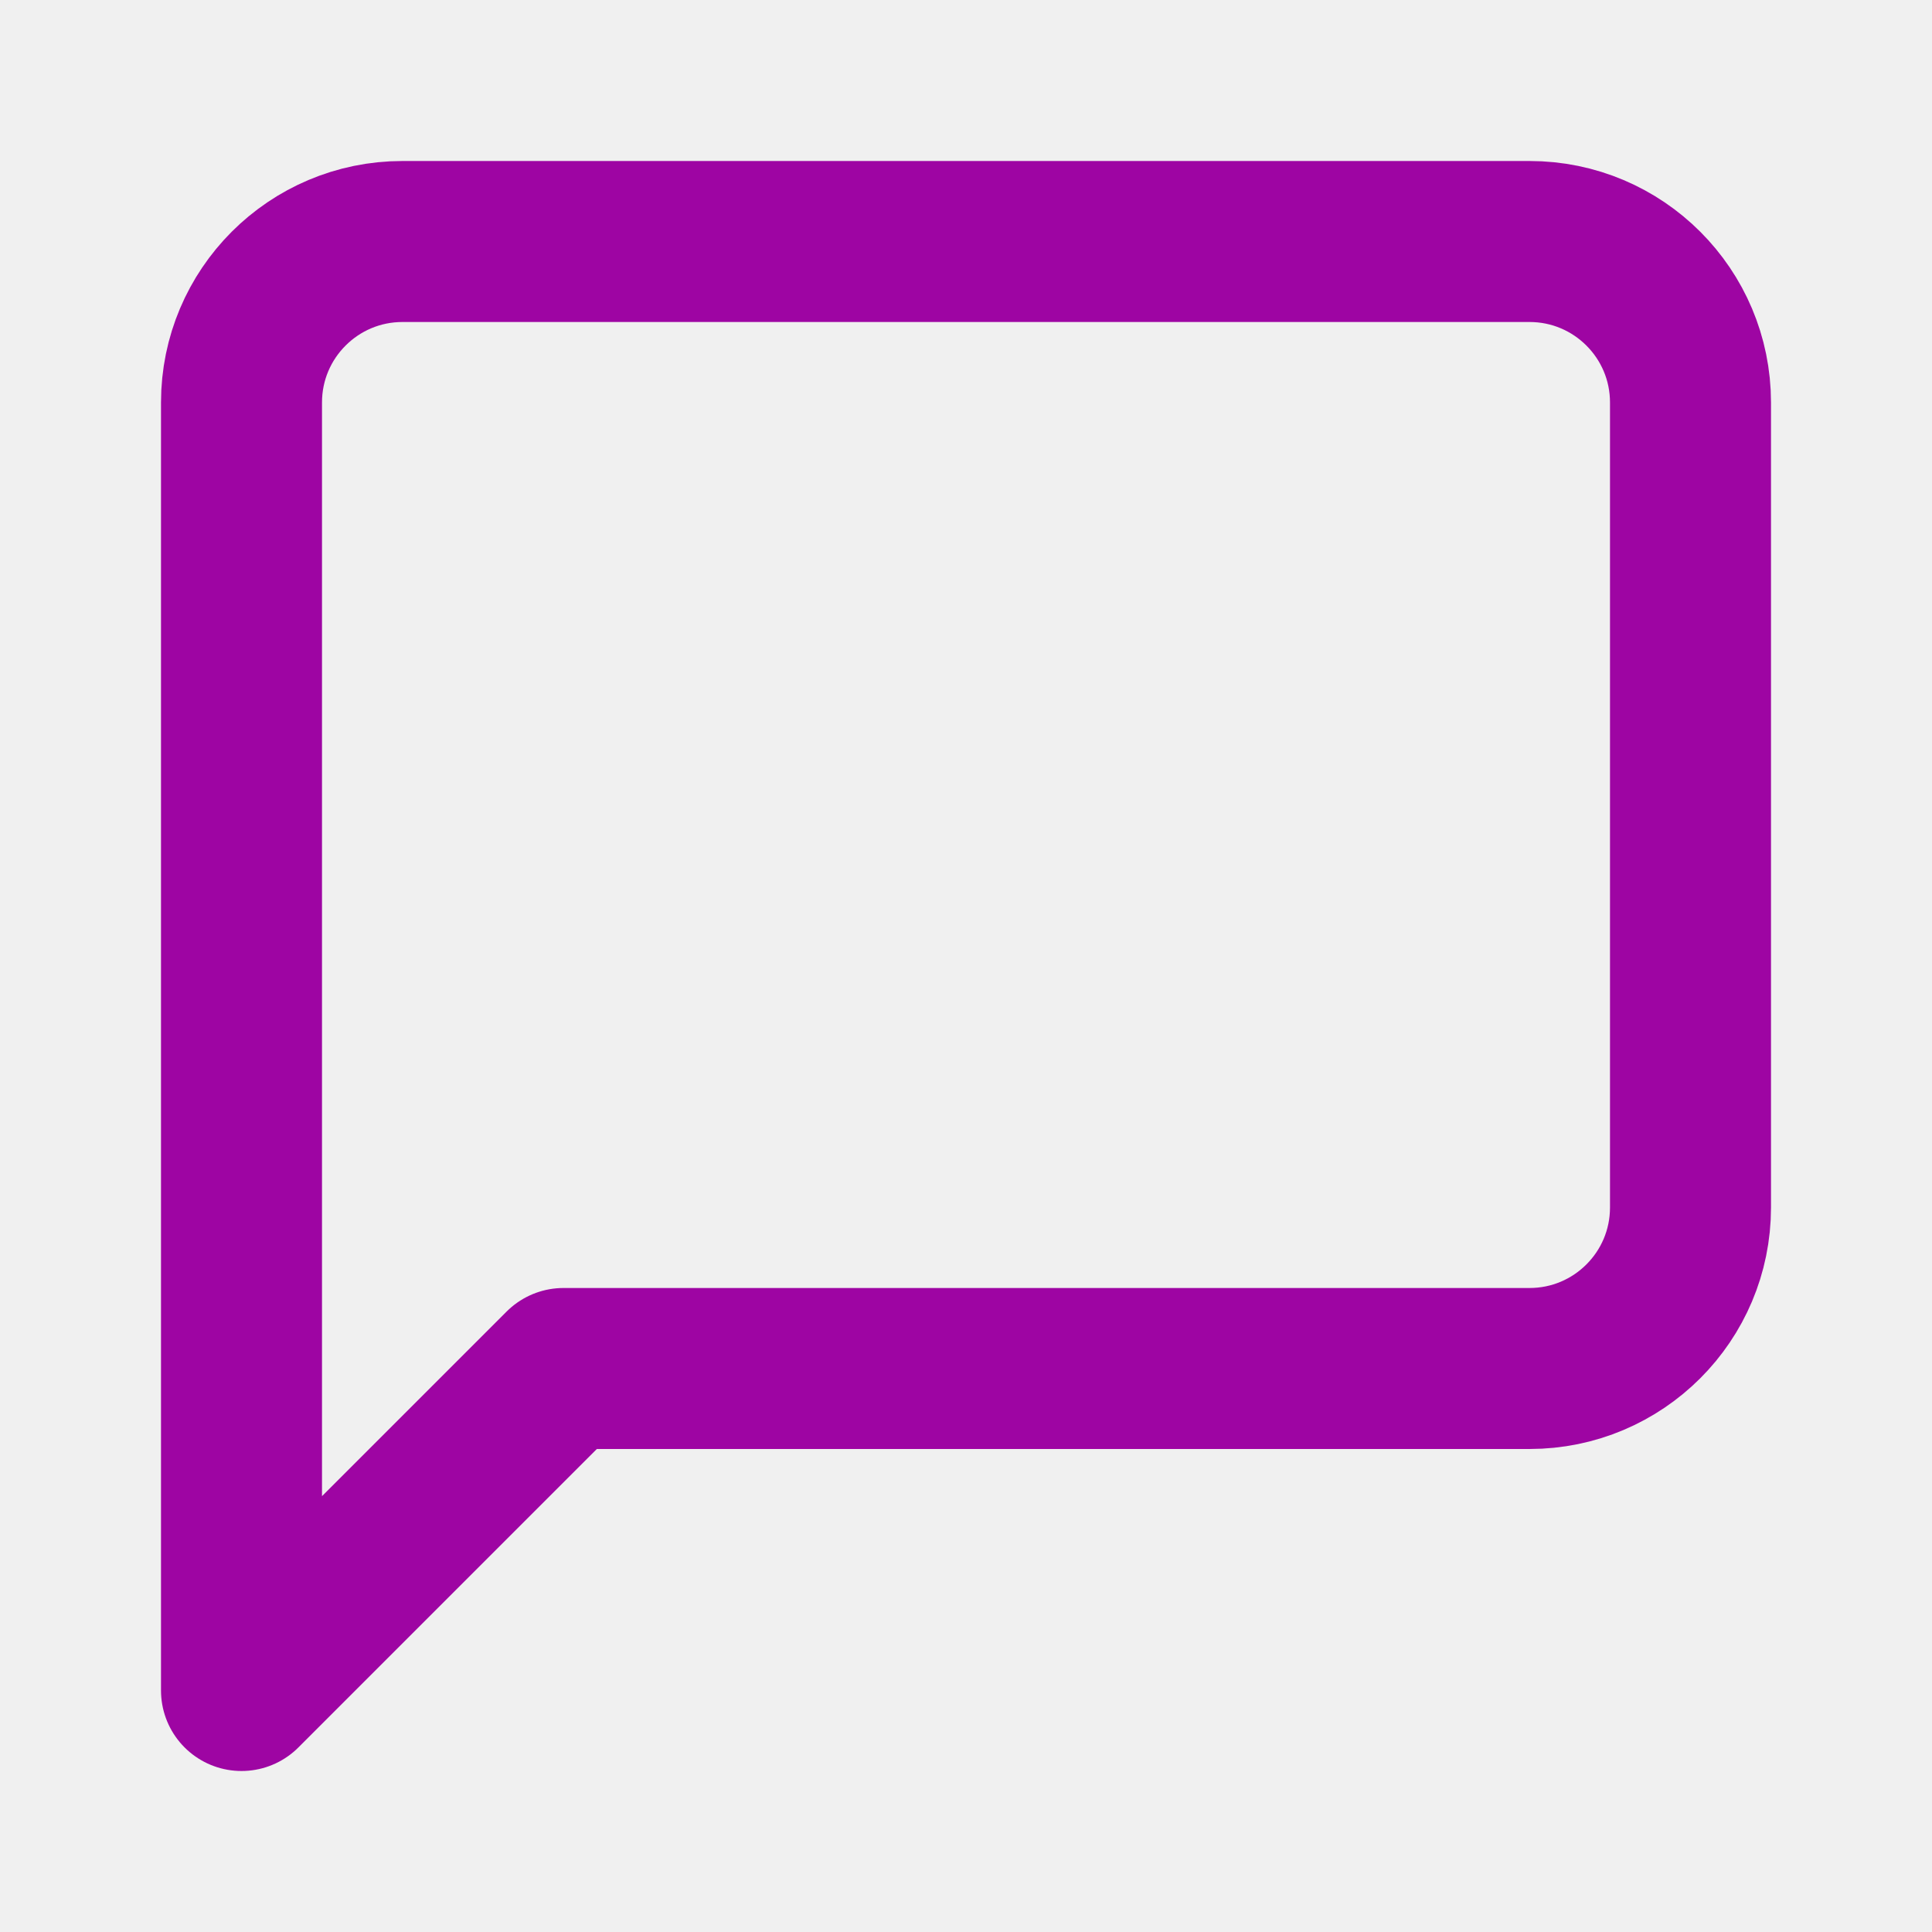
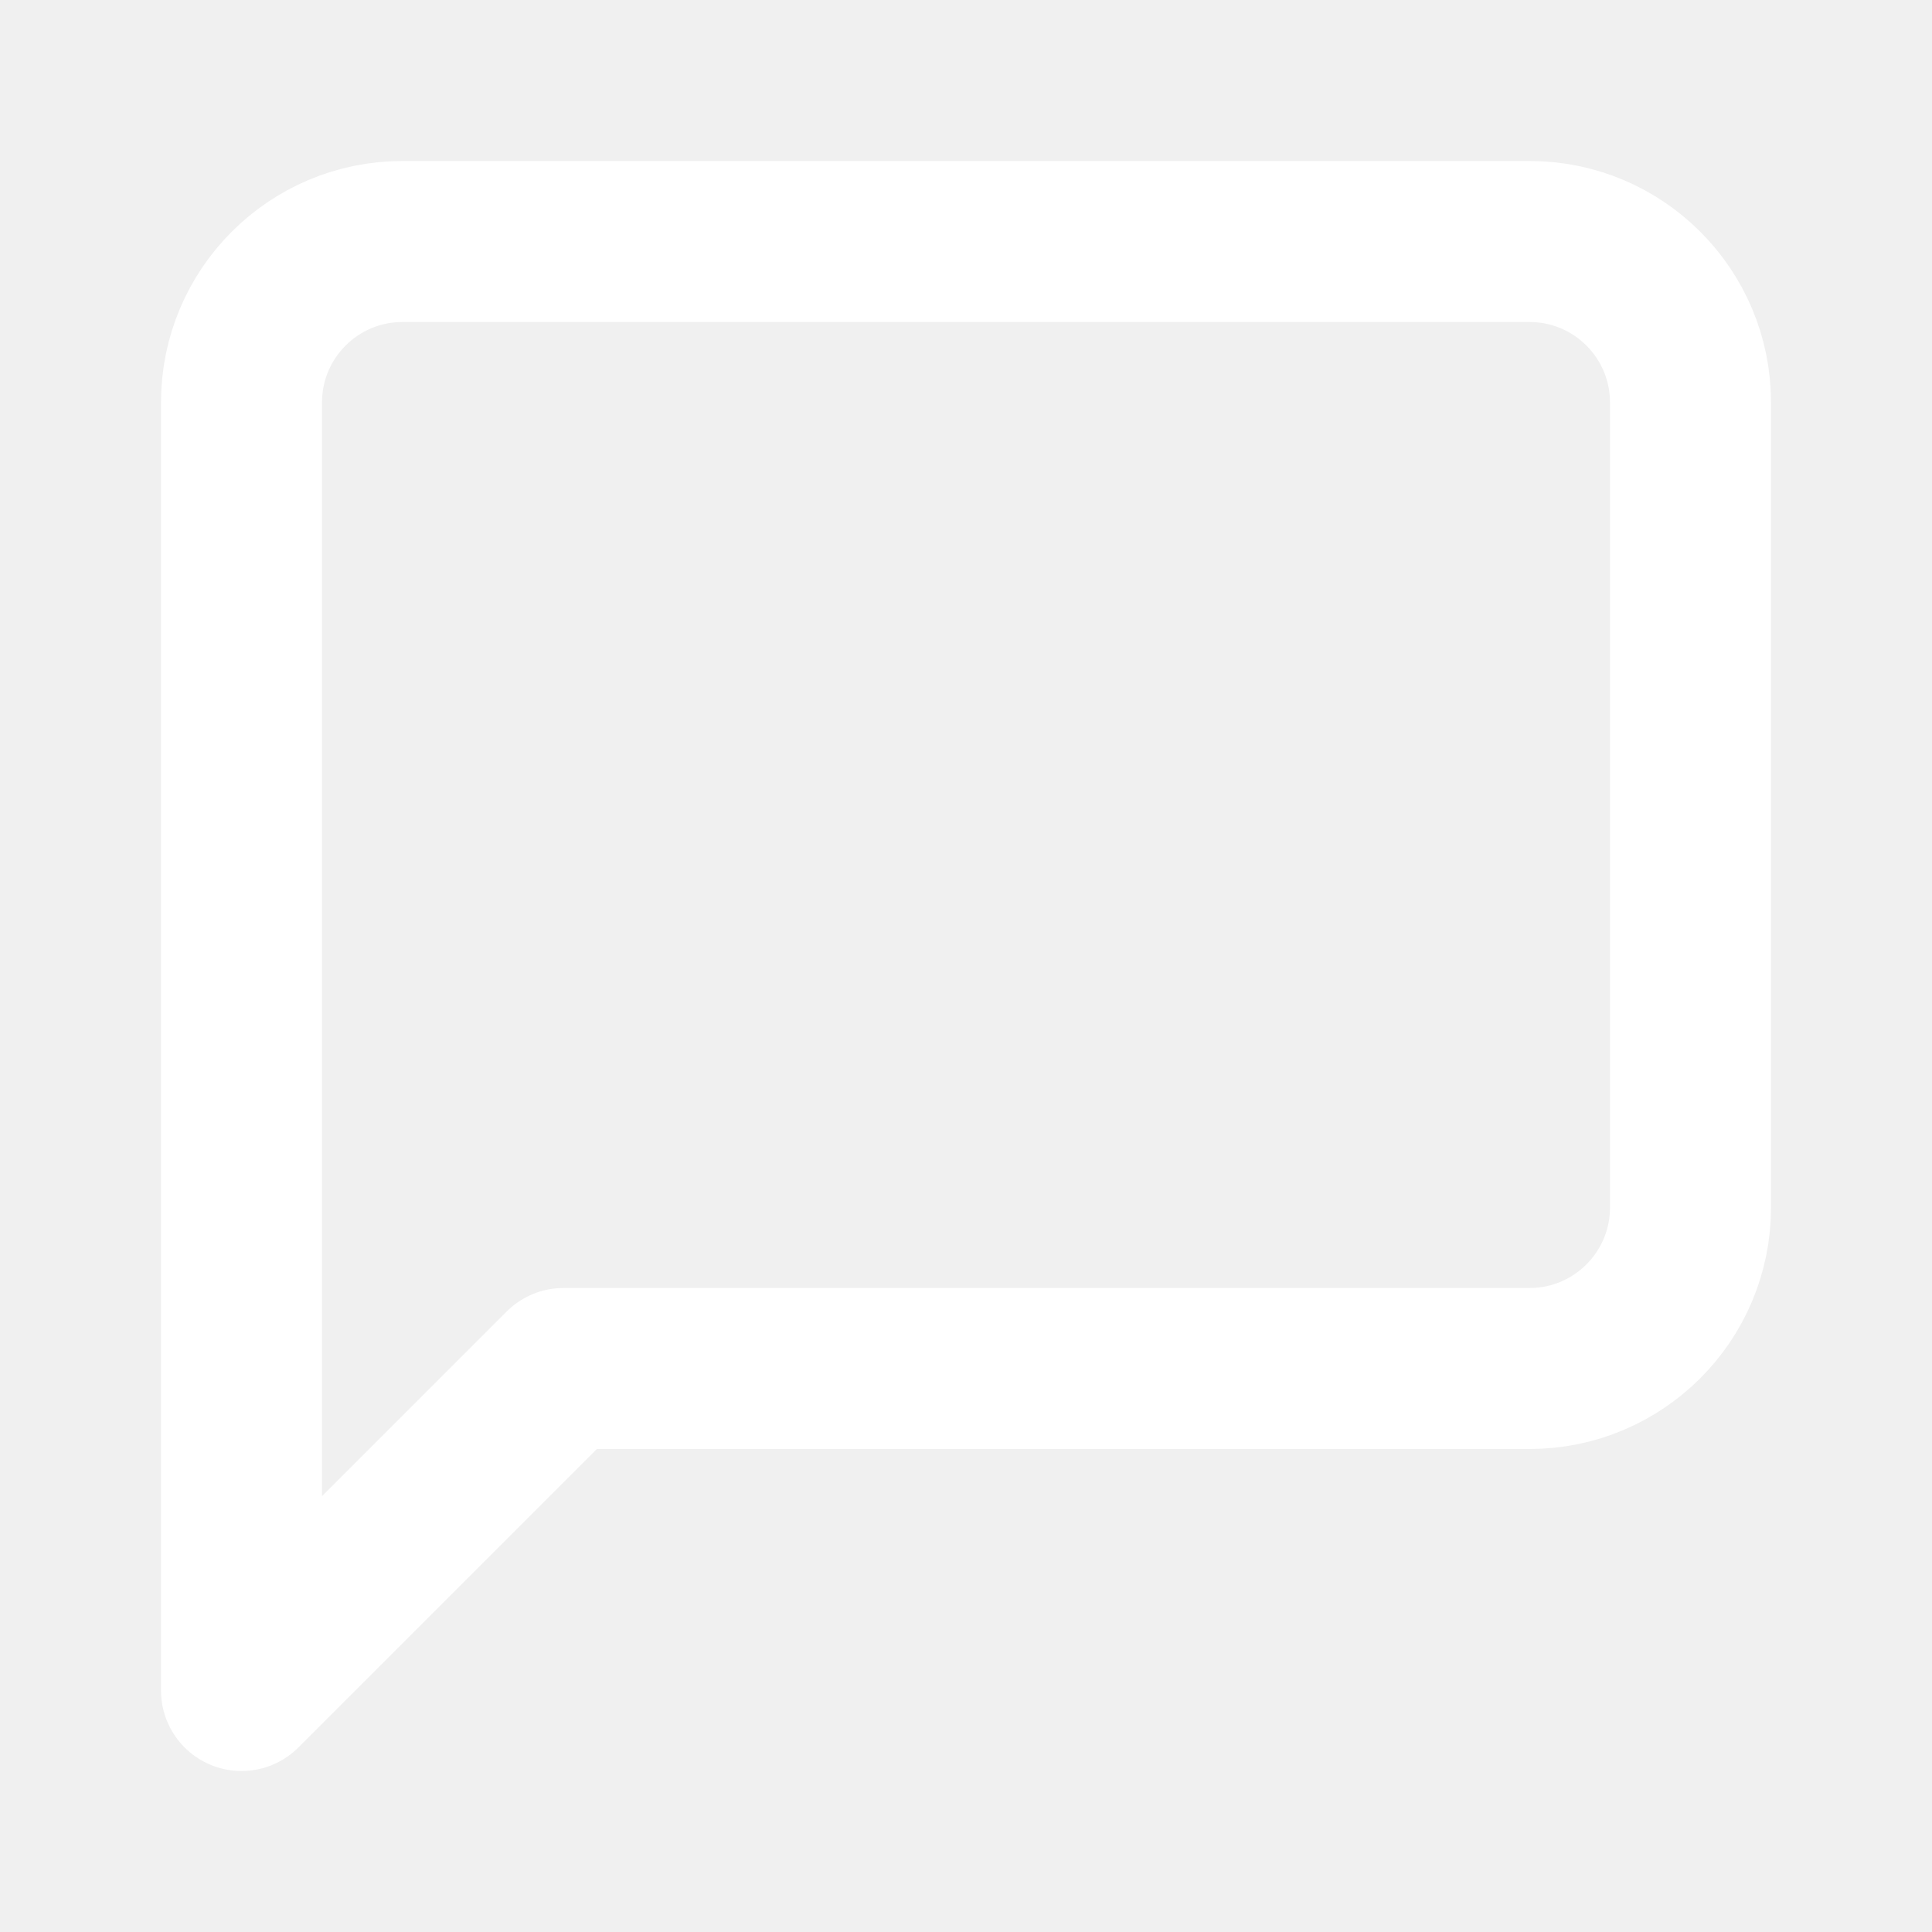
- <svg xmlns="http://www.w3.org/2000/svg" width="100" height="100" viewBox="0 0 24 24" fill="none" stroke="#9E05A3" stroke-width="2" stroke-linecap="round" stroke-linejoin="round" class="feather feather-message-square">
+ <svg xmlns="http://www.w3.org/2000/svg" width="100" height="100" viewBox="0 0 24 24" fill="none" stroke="#ffffff" stroke-width="2" stroke-linecap="round" stroke-linejoin="round" class="feather feather-message-square">
  <path d="M21 15a2 2 0 0 1-2 2H7l-4 4V5a2 2 0 0 1 2-2h14a2 2 0 0 1 2 2z" />
</svg>
